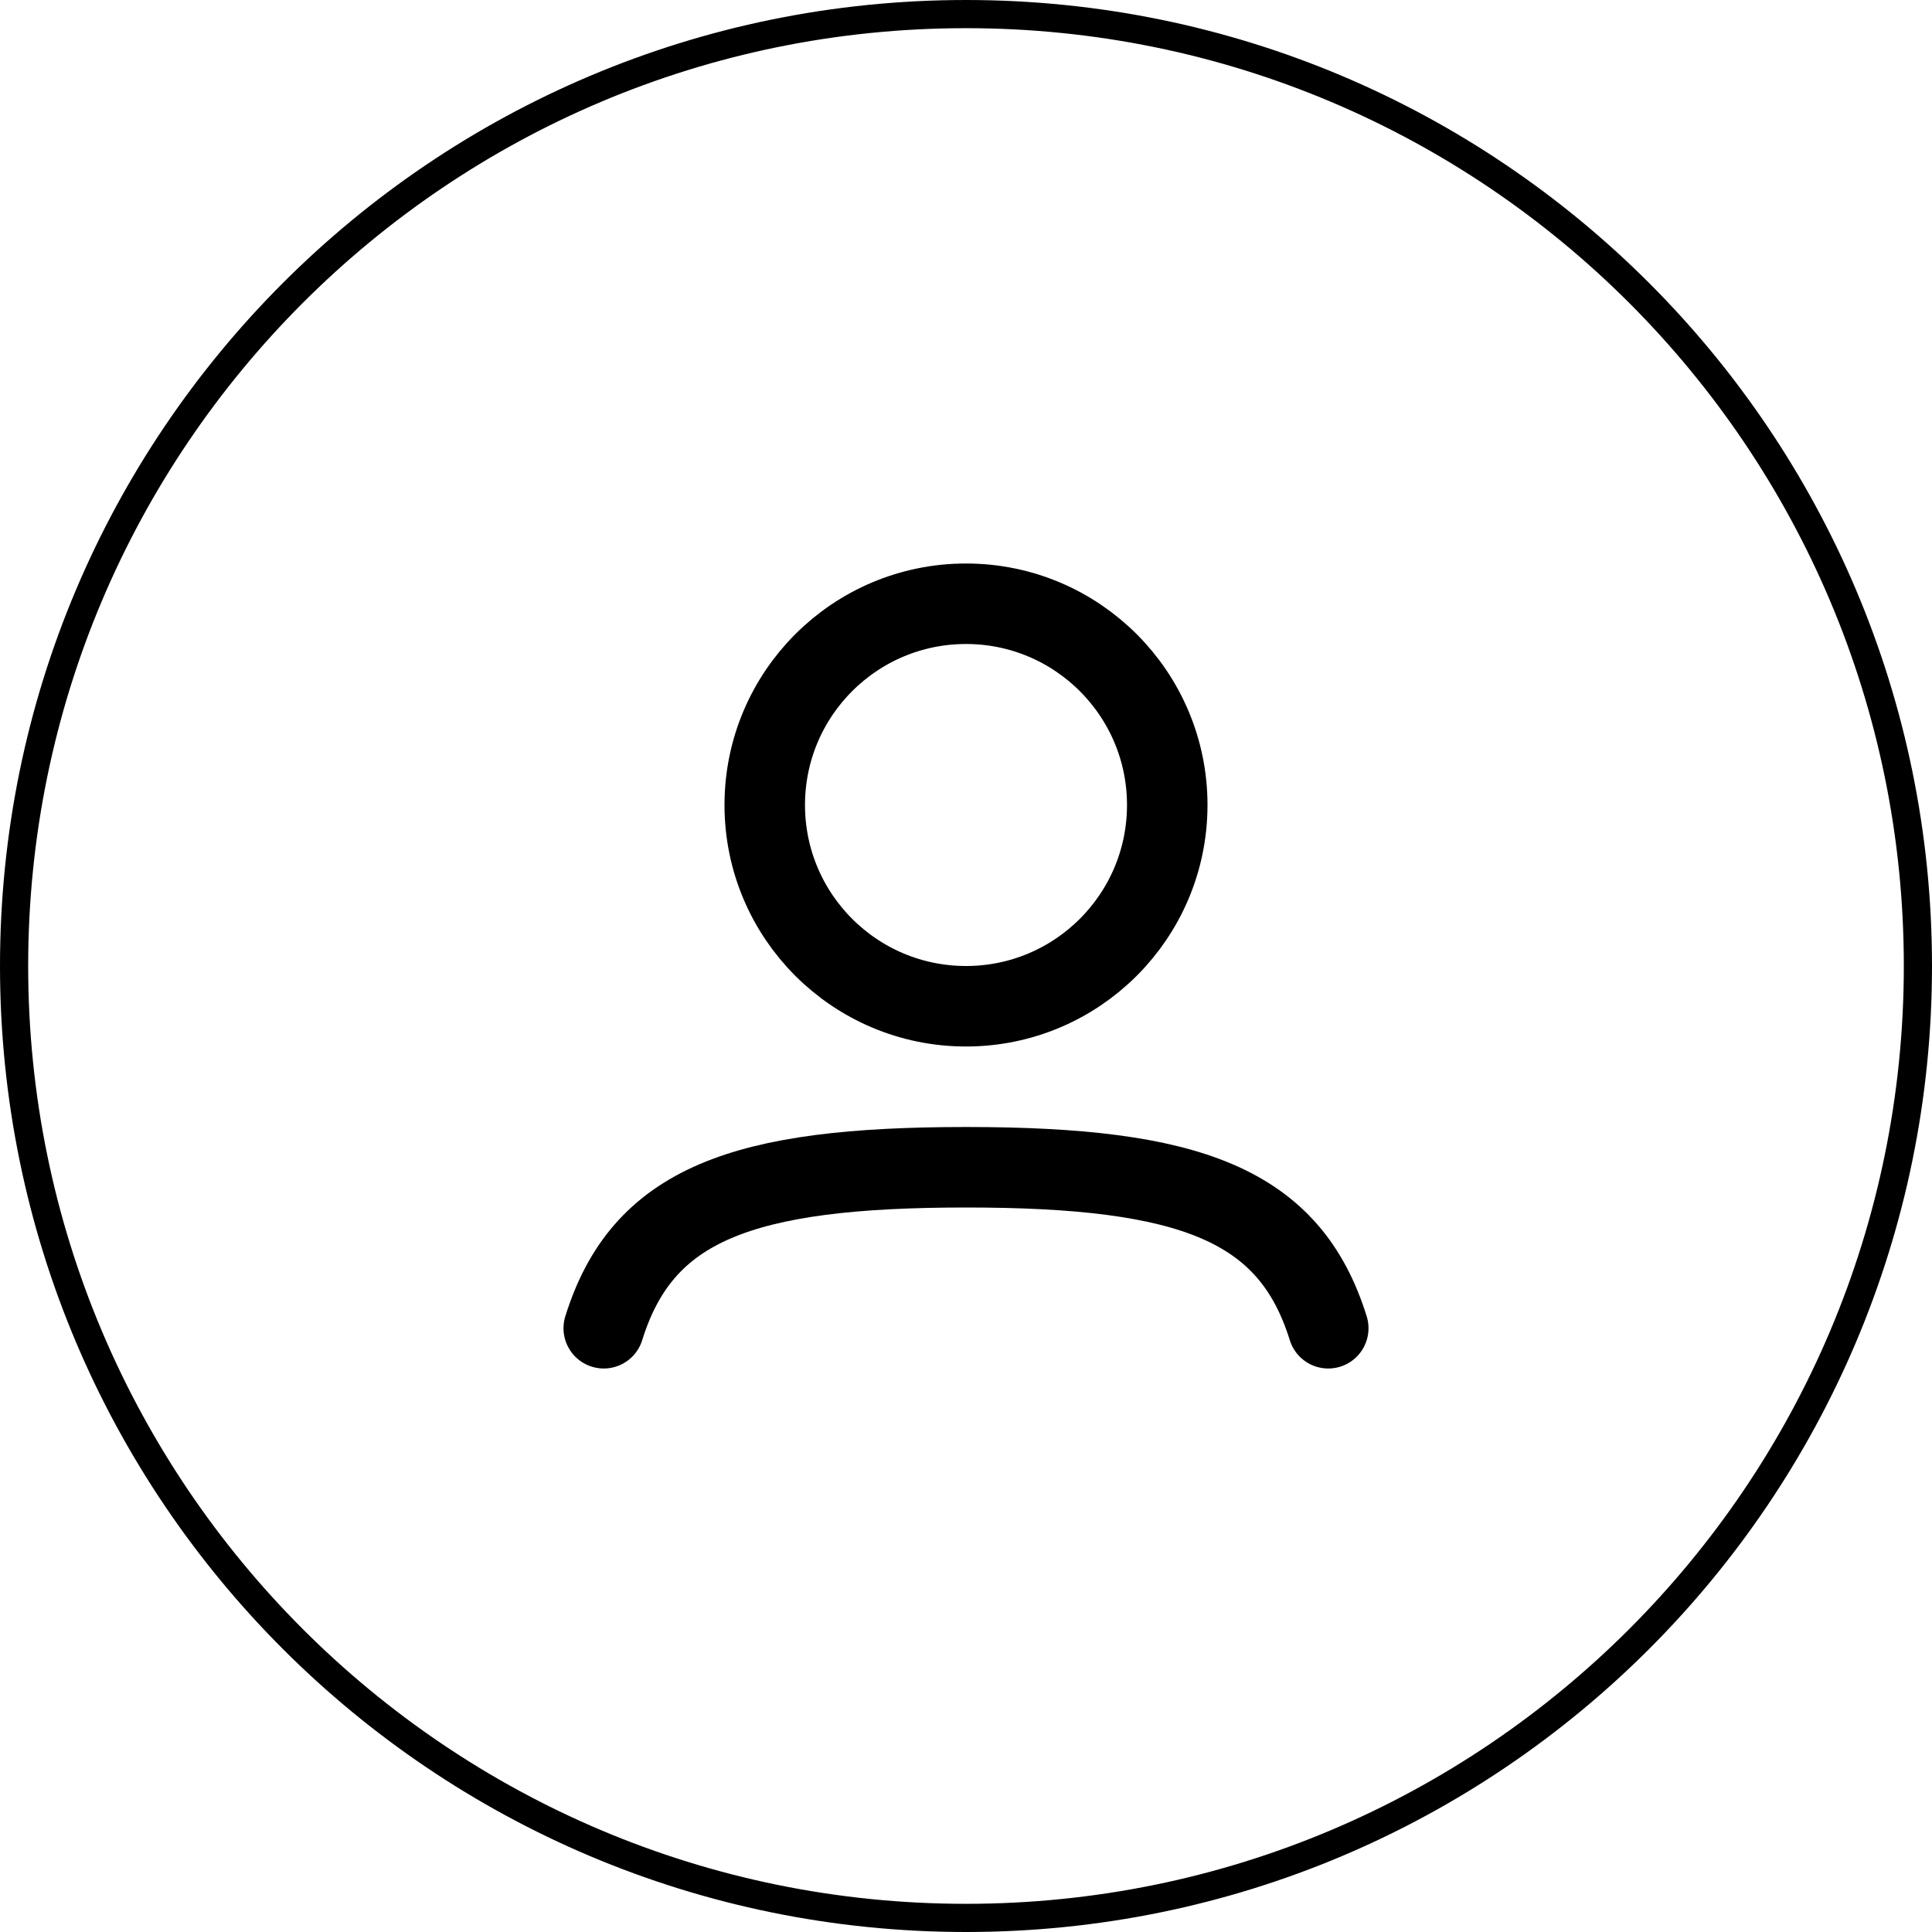
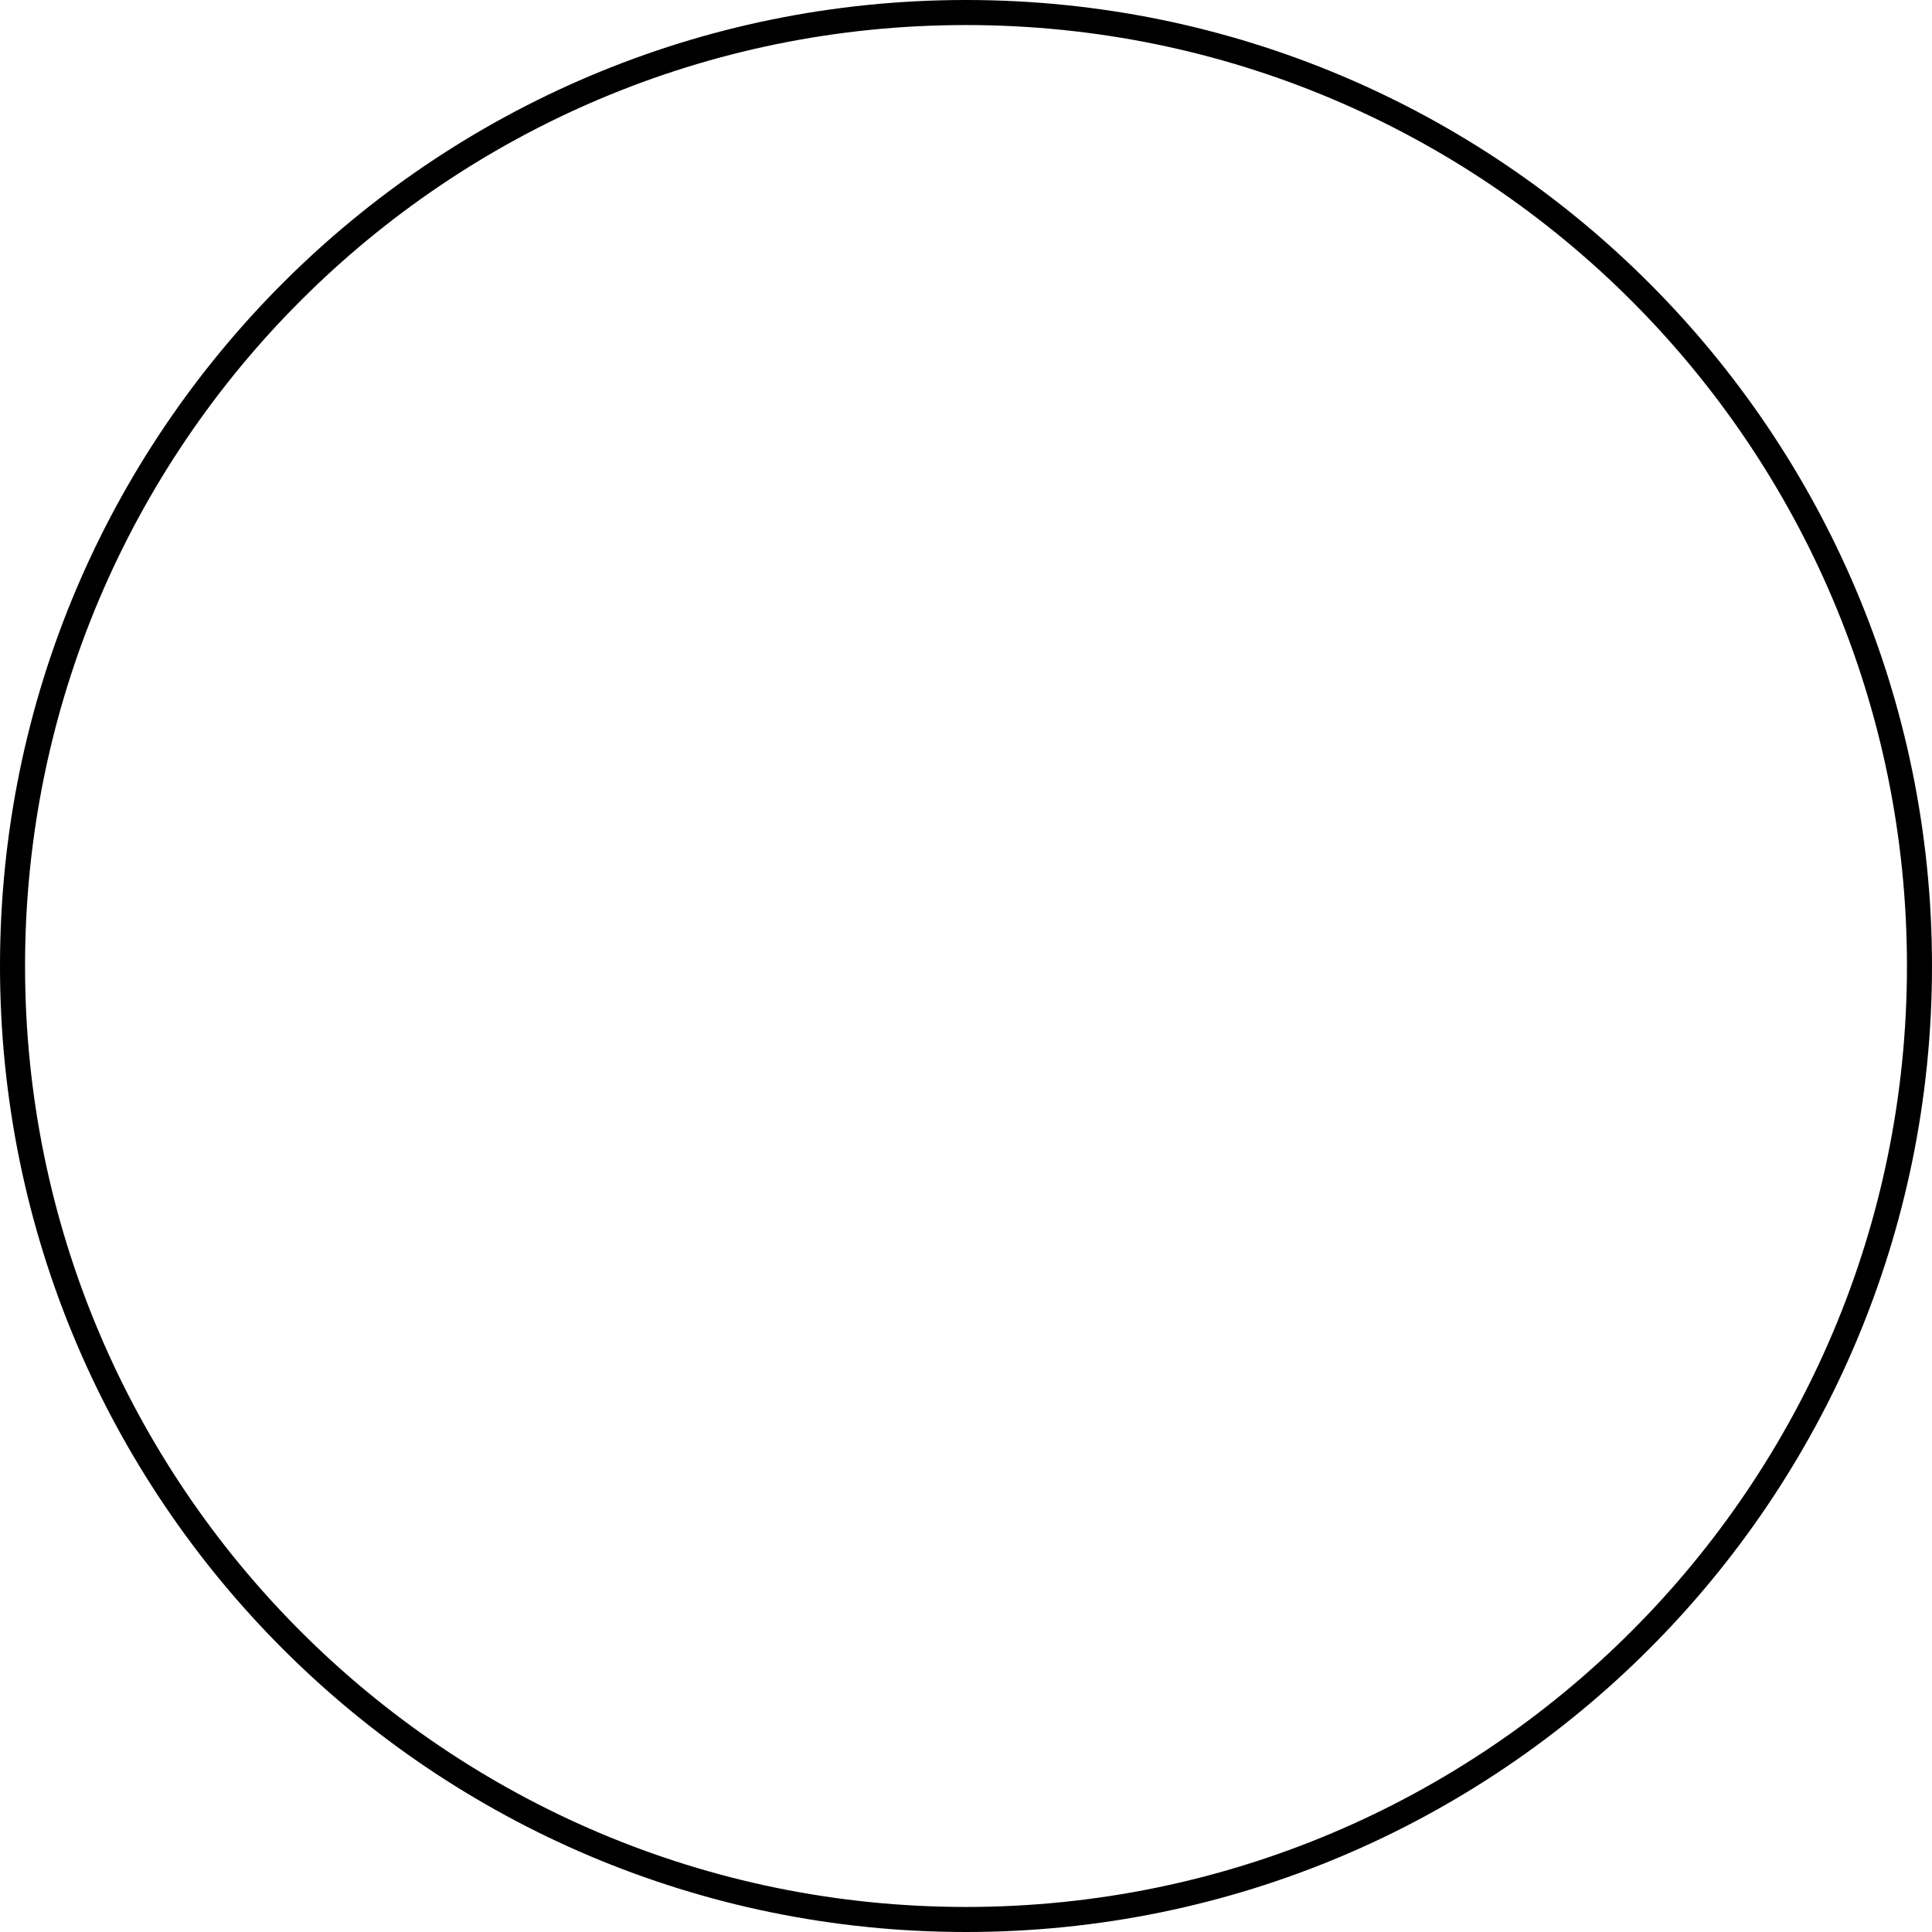
- <svg xmlns="http://www.w3.org/2000/svg" width="48" height="48" viewBox="0 0 48 48" fill="none">
-   <path d="M29 20C29 22.761 26.761 25 24 25C21.239 25 19 22.761 19 20C19 17.239 21.239 15 24 15C26.761 15 29 17.239 29 20Z" stroke="black" stroke-width="2" />
-   <path d="M15 33C15.957 29.924 18.42 29 24 29C29.58 29 32.043 29.924 33 33" stroke="black" stroke-width="2" stroke-linecap="round" />
-   <rect x="0.35" y="0.35" width="47.3" height="47.3" rx="23.65" stroke="black" stroke-width="0.7" />
+ <svg xmlns="http://www.w3.org/2000/svg" width="54" height="54" viewBox="0 0 54 54" fill="none">
+   <rect x="0.35" y="0.35" width="53.3" fill="none" height="53.3" rx="26.65" stroke="black" stroke-width="0.7" />
+   <path d="M32 23C32 25.761 29.761 28 27 28C24.239 28 22 25.761 22 23C22 20.239 24.239 18 27 18C29.761 18 32 20.239 32 23Z" stroke="current" stroke-width="2" />
+   <path d="M18 36C18.957 32.924 21.42 32 27 32C32.58 32 35.043 32.924 36 36" stroke="current" stroke-width="2" stroke-linecap="round" />
</svg>
